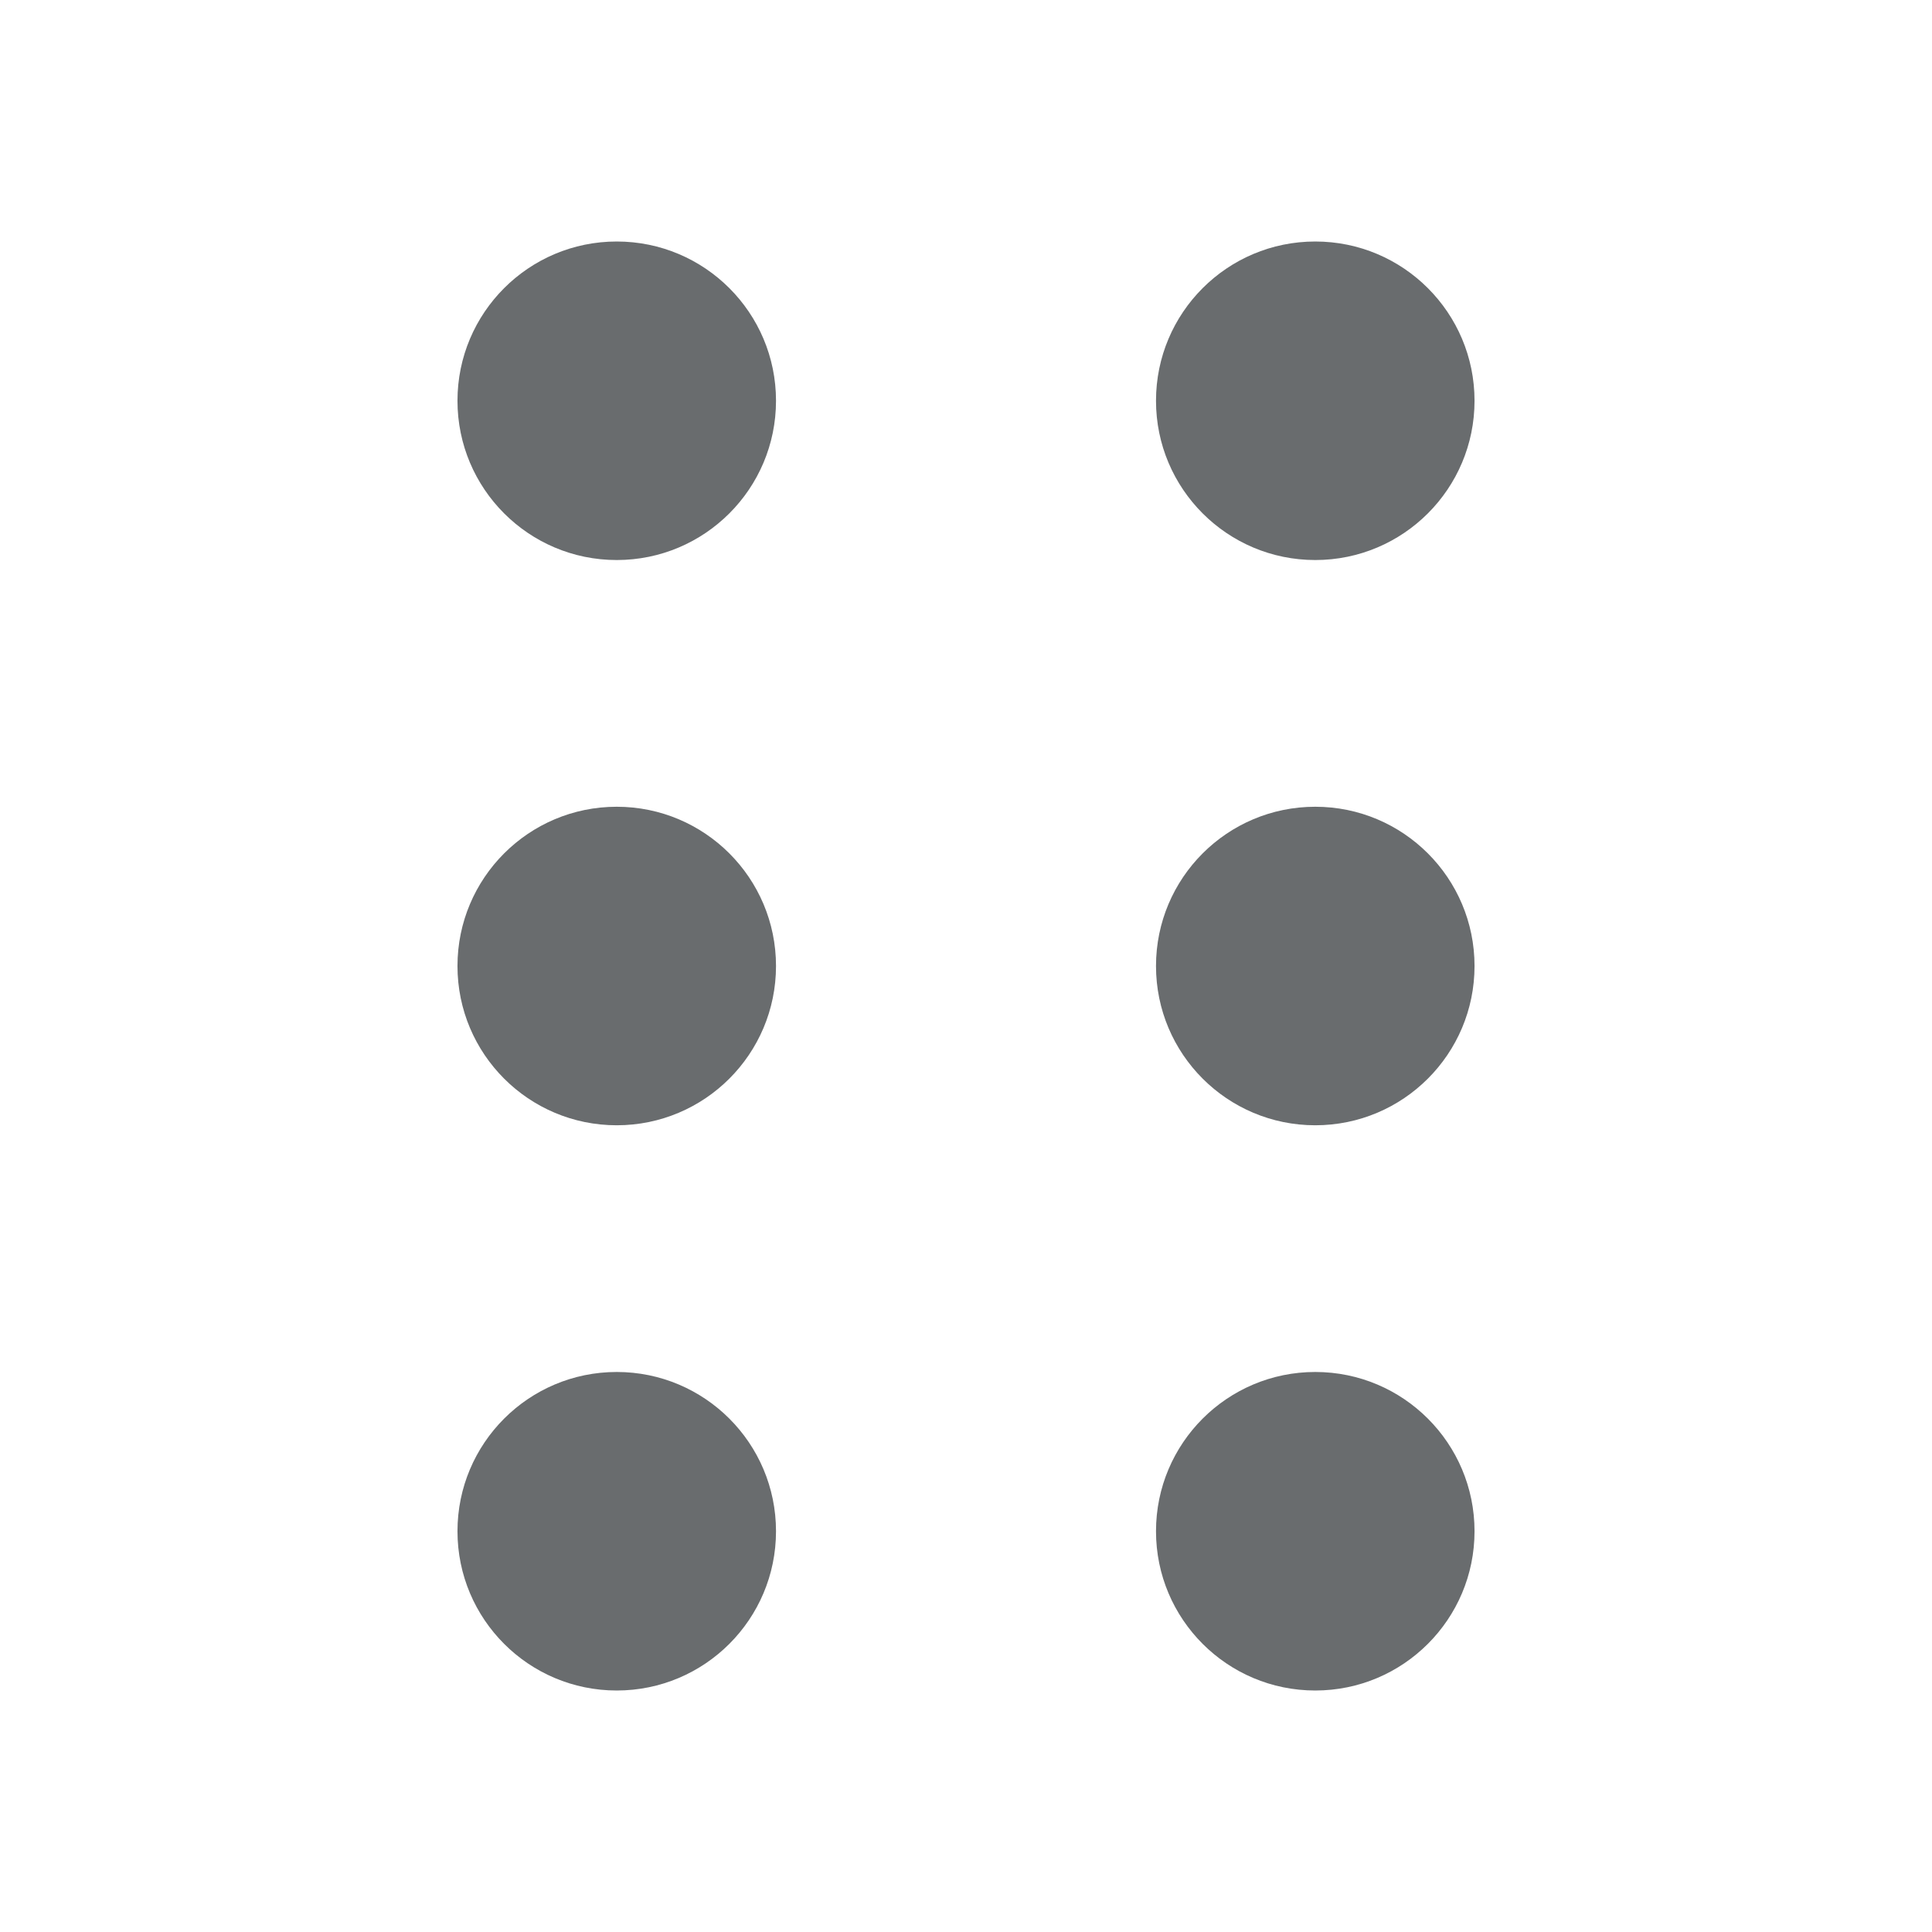
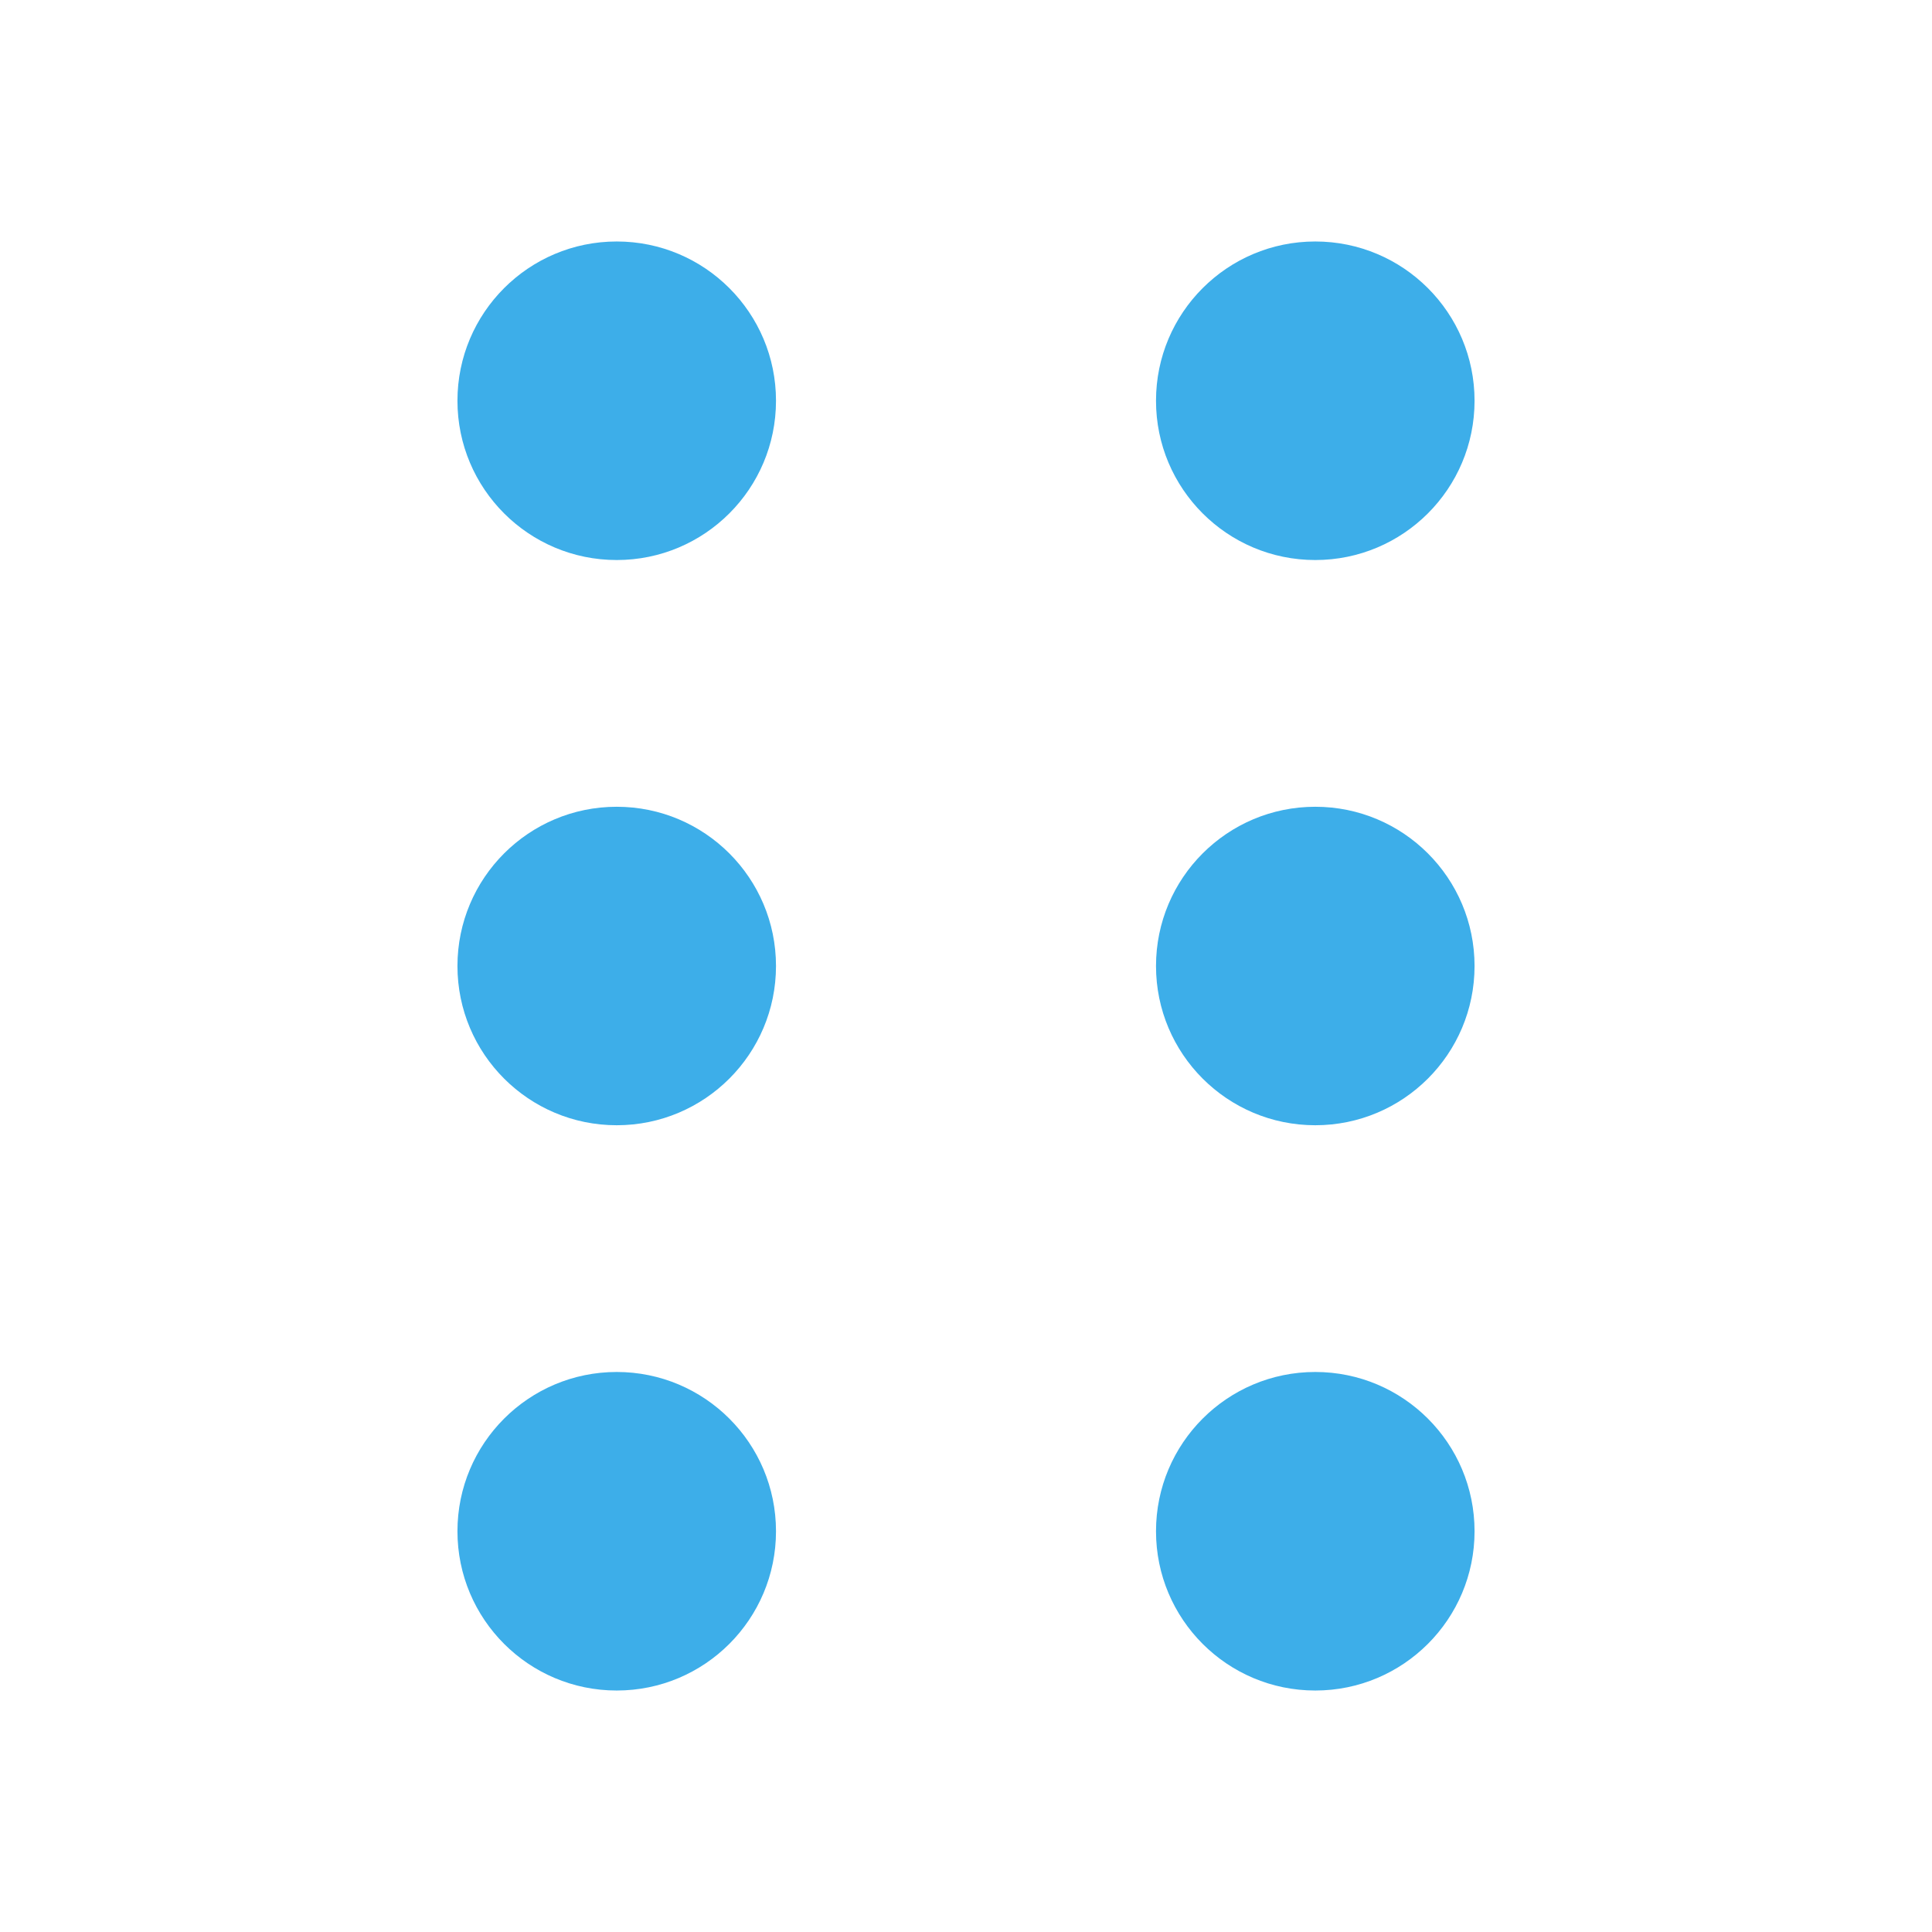
<svg xmlns="http://www.w3.org/2000/svg" id="svg5" width="16mm" height="16mm" version="1.1" viewBox="0 0 16 16">
  <g id="layer1" transform="matrix(.065948 0 0 .065948 1.4052 1.4053)" fill="#696c6e" stroke-opacity="0">
-     <circle id="path320" cx="56.141" cy="29.018" r="20" />
-     <circle id="path320-5" cx="56.141" cy="100" r="20" />
-     <circle id="path320-5-6" cx="143.86" cy="100" r="20" />
-     <circle id="path320-5-2" cx="56.141" cy="170.98" r="20" />
-     <circle id="path320-5-6-9" cx="143.86" cy="170.98" r="20" />
-     <circle id="path320-3" cx="143.86" cy="29.018" r="20" />
+     <path id="path320" d="m56.143 9.016a20 20 0 0 0-20.005 20.005 20 20 0 0 0 20.005 19.997 20 20 0 0 0 19.997-19.997 20 20 0 0 0-19.997-20.005zm87.715 0a20 20 0 0 0-19.997 20.005 20 20 0 0 0 19.997 19.997 20 20 0 0 0 20.005-19.997 20 20 0 0 0-20.005-20.005zm-87.715 70.986a20 20 0 0 0-20.005 19.997 20 20 0 0 0 20.005 19.997 20 20 0 0 0 19.997-19.997 20 20 0 0 0-19.997-19.997zm87.715 0a20 20 0 0 0-19.997 19.997 20 20 0 0 0 19.997 19.997 20 20 0 0 0 20.005-19.997 20 20 0 0 0-20.005-19.997zm-87.715 70.978a20 20 0 0 0-20.005 19.997 20 20 0 0 0 20.005 20.005 20 20 0 0 0 19.997-20.005 20 20 0 0 0-19.997-19.997zm87.715 0a20 20 0 0 0-19.997 19.997 20 20 0 0 0 19.997 20.005 20 20 0 0 0 20.005-20.005 20 20 0 0 0-20.005-19.997z" fill="#3daee9" />
  </g>
</svg>
